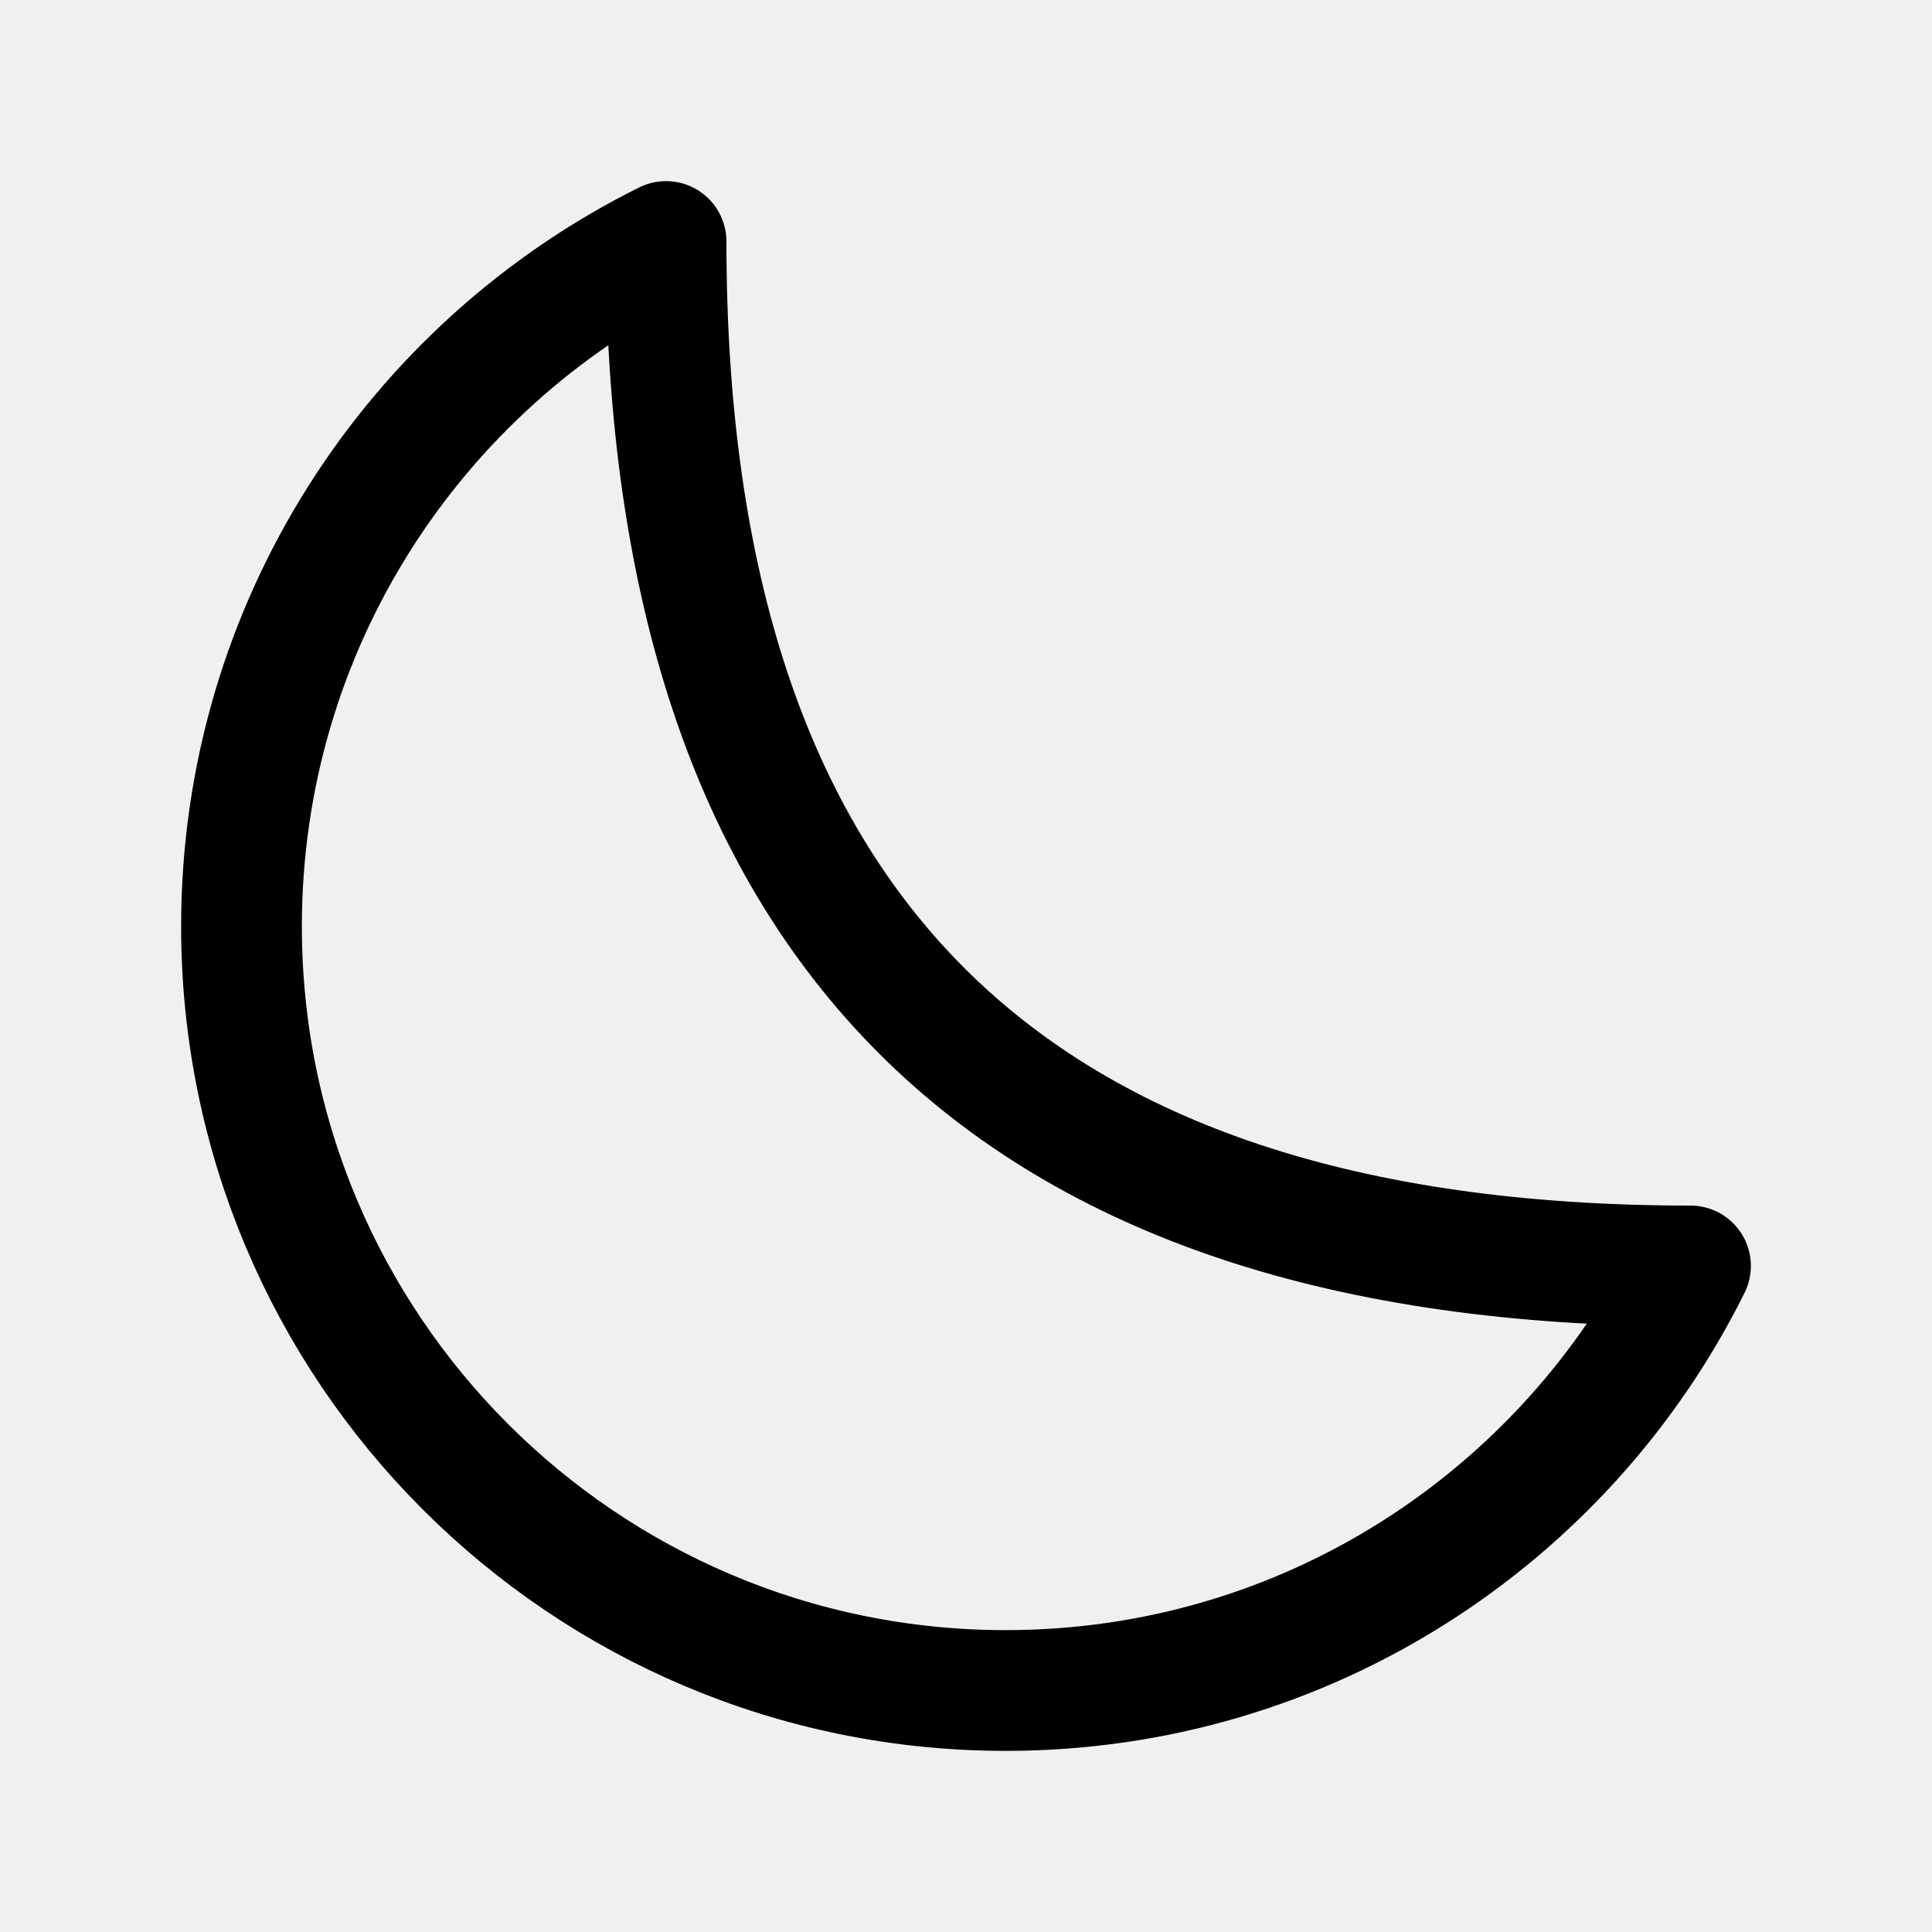
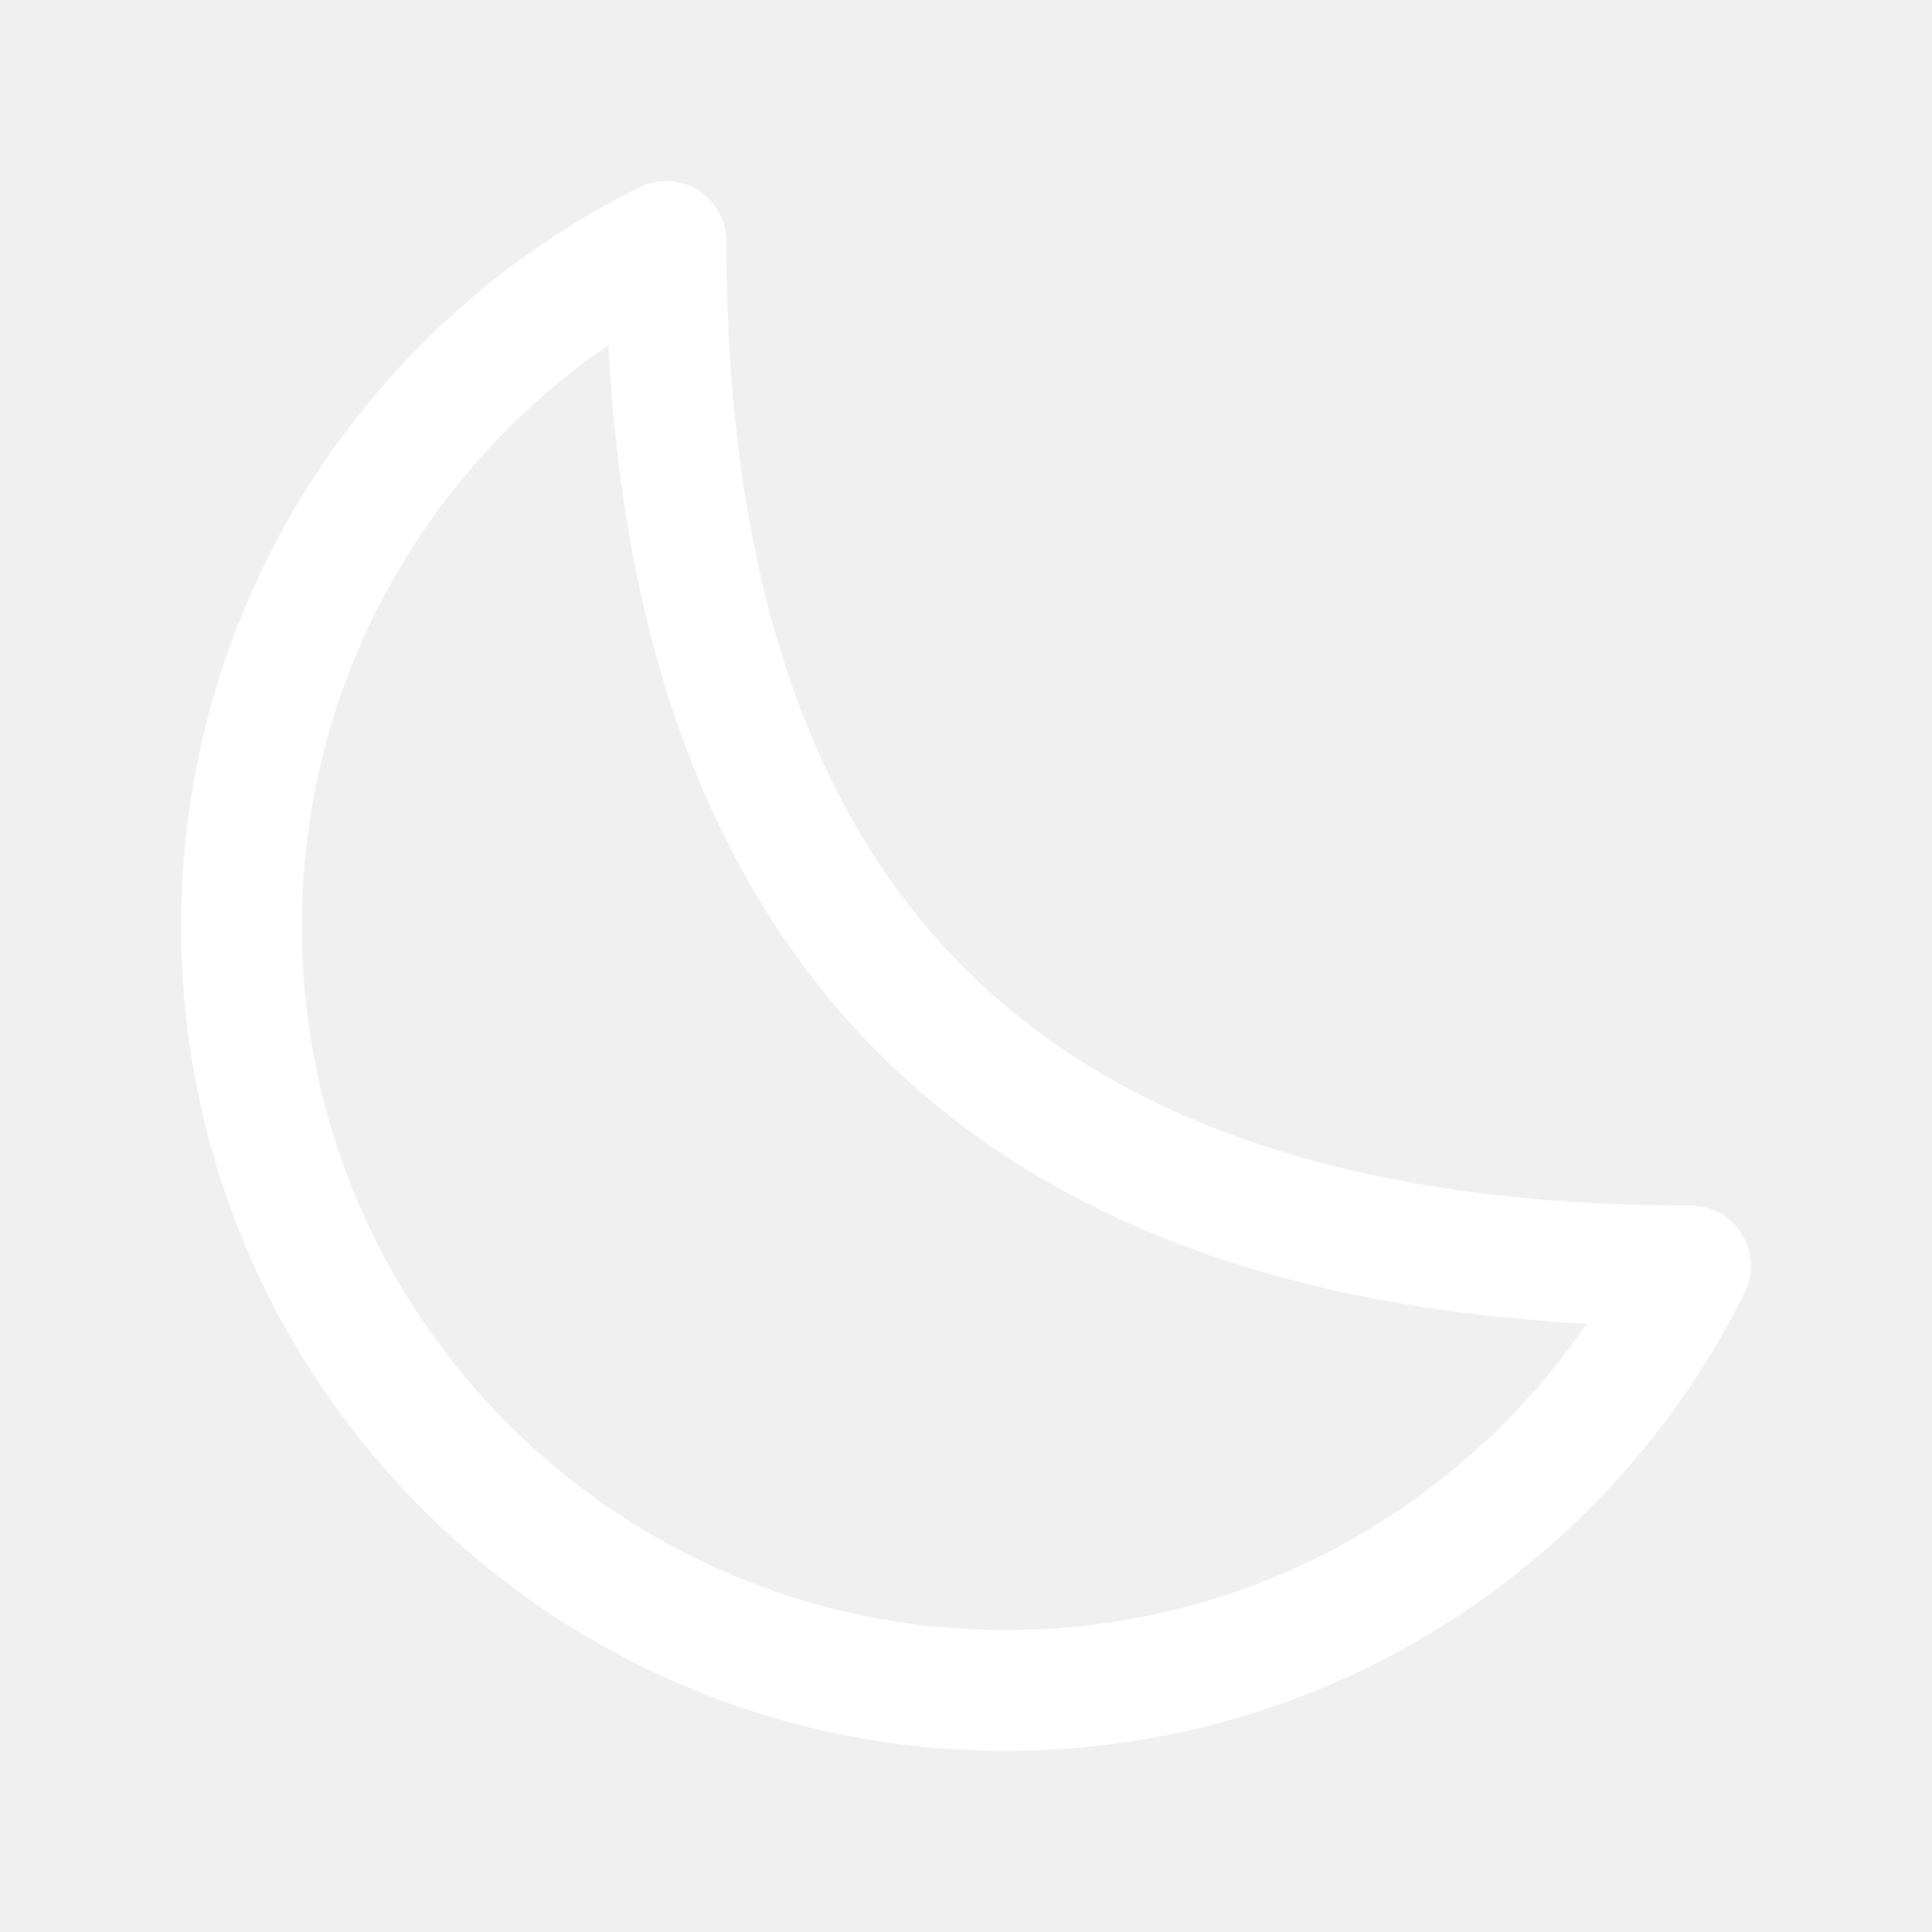
- <svg xmlns="http://www.w3.org/2000/svg" width="24px" height="24px" stroke-width="1.5" viewBox="0 0 24 24" fill="none" color="#000000">
-   <path d="M3 11.507C3 16.75 7.25 21 12.493 21C16.221 21 19.447 18.852 21 15.726C12.493 15.726 8.274 11.507 8.274 3C5.148 4.553 3 7.779 3 11.507Z" stroke="#000000" stroke-width="1.5" stroke-linecap="round" stroke-linejoin="round" />
+ <svg xmlns="http://www.w3.org/2000/svg" width="24px" height="24px" stroke-width="1.5" viewBox="0 0 24 24" fill="none" color="#ffffff">
+   <path d="M3 11.507C3 16.75 7.25 21 12.493 21C16.221 21 19.447 18.852 21 15.726C12.493 15.726 8.274 11.507 8.274 3C5.148 4.553 3 7.779 3 11.507Z" stroke="#ffffff" stroke-width="1.5" stroke-linecap="round" stroke-linejoin="round" />
</svg>
